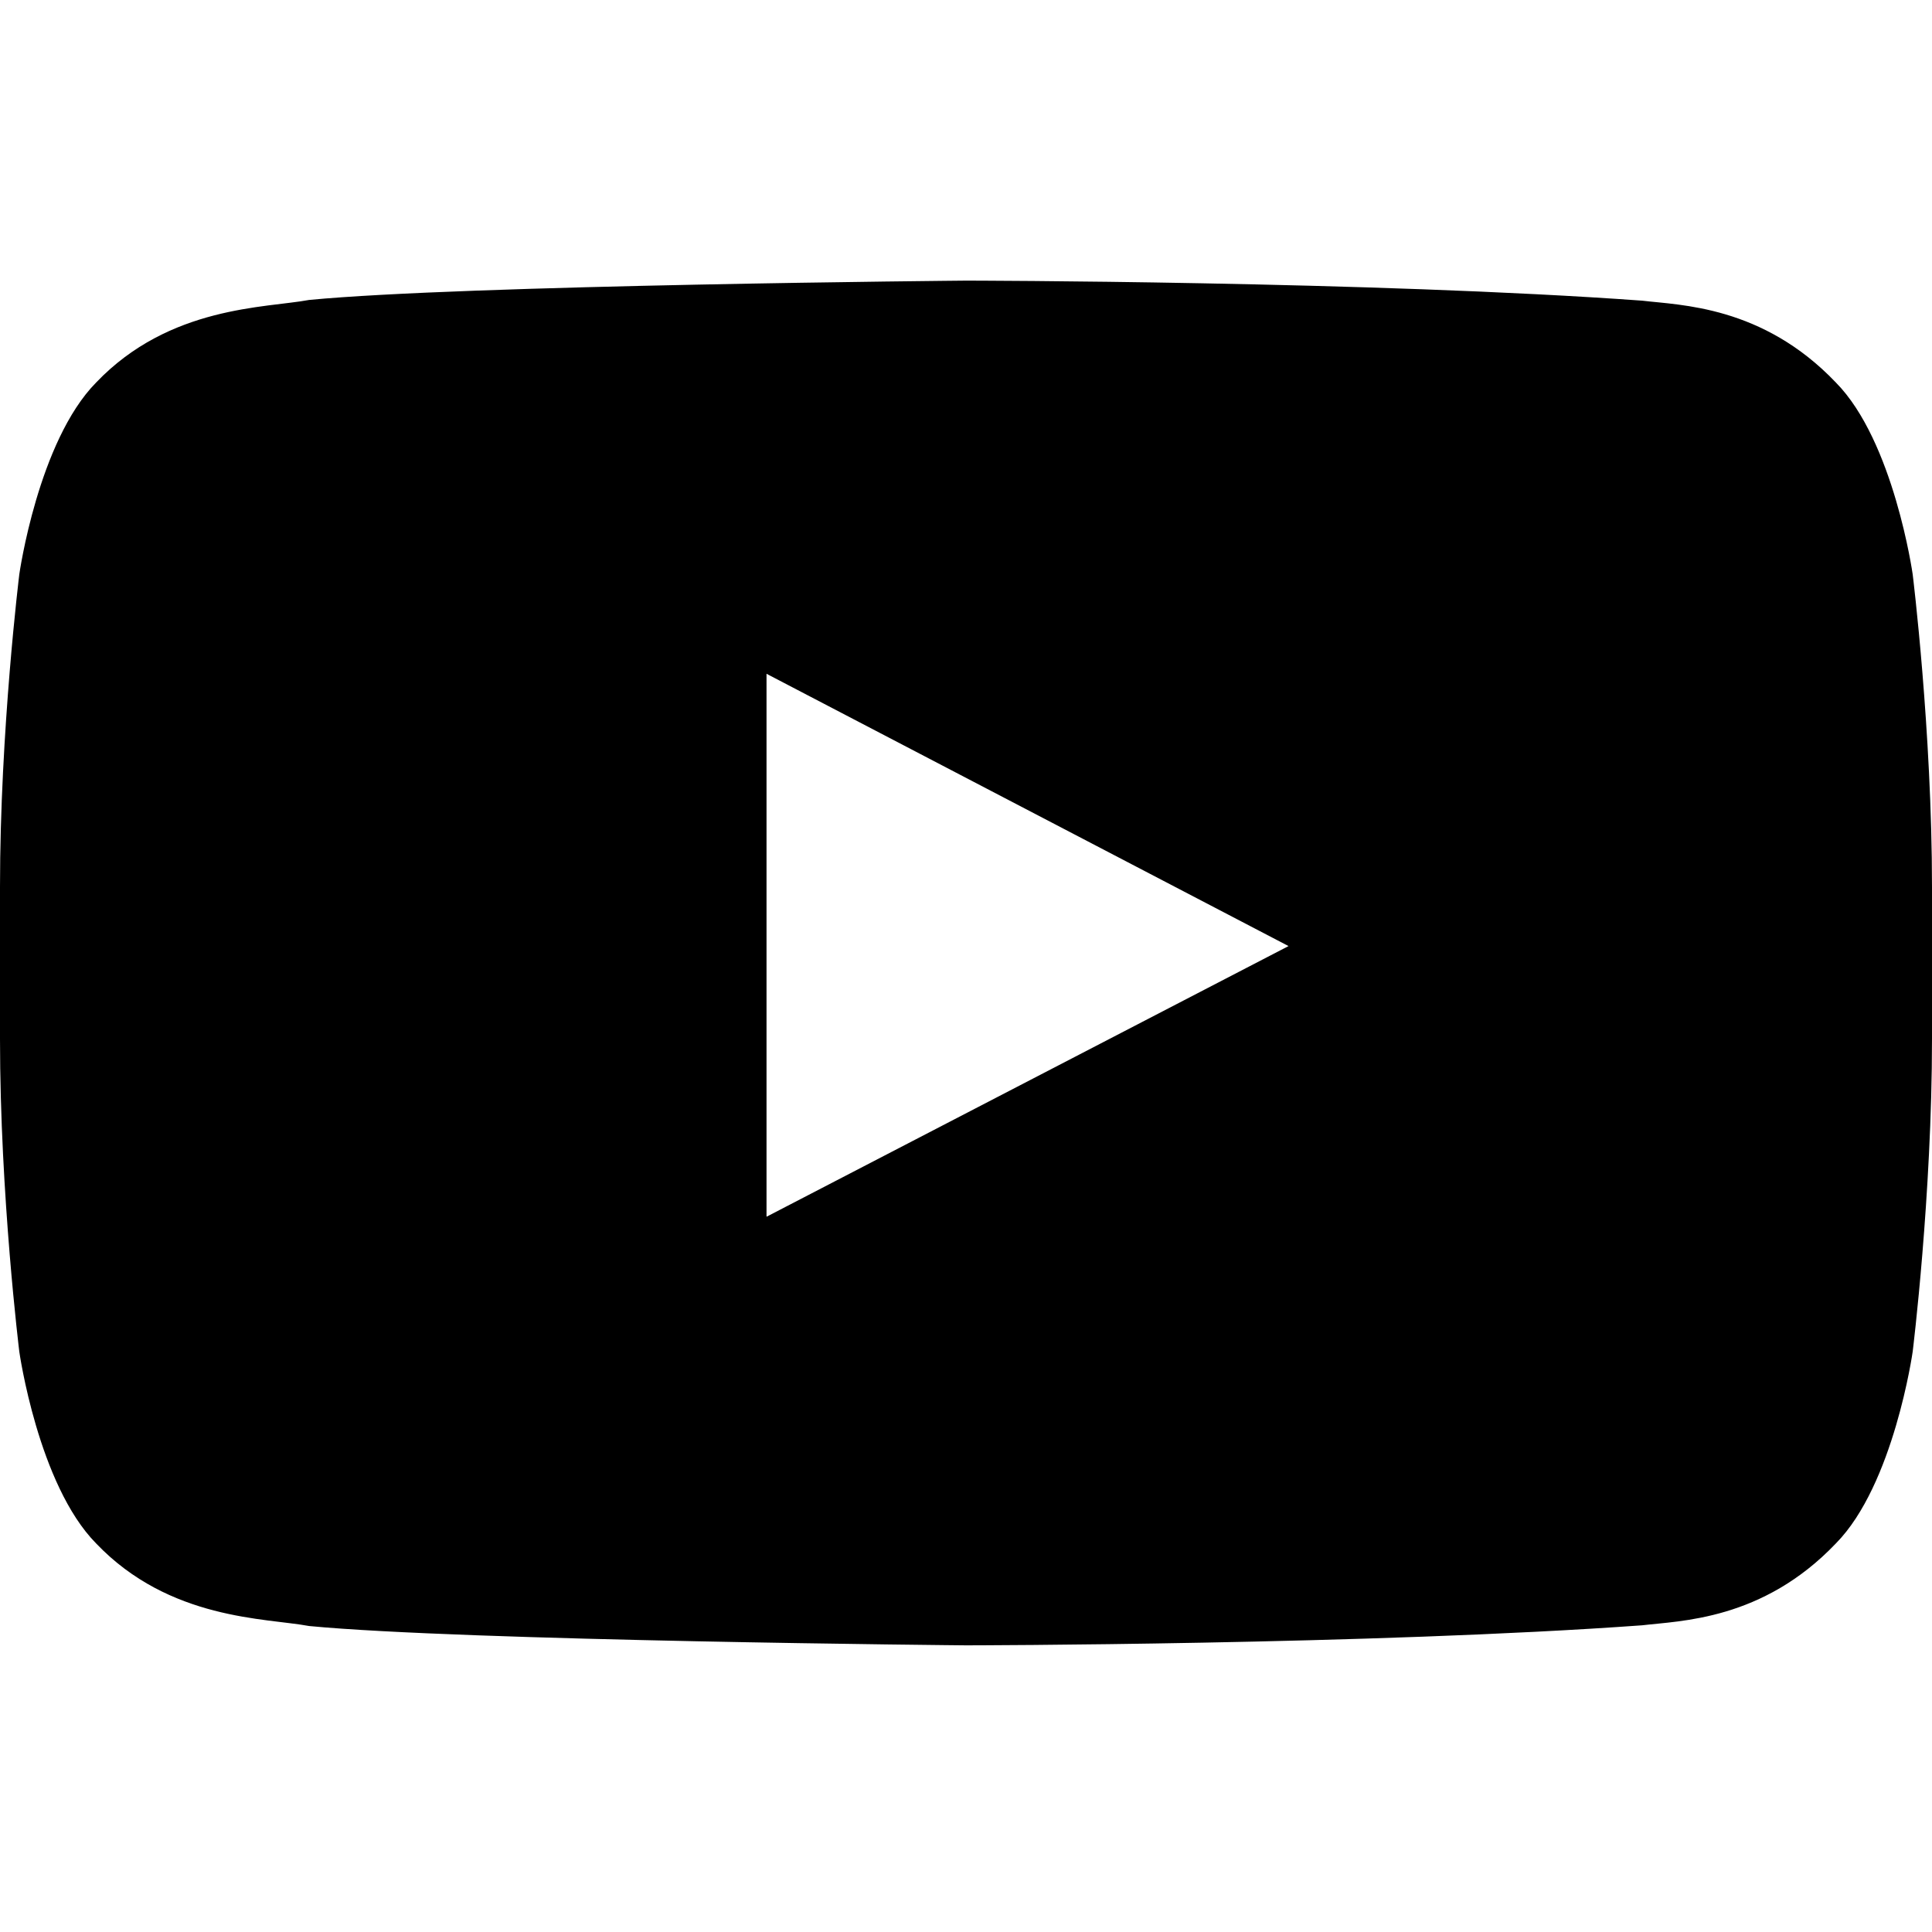
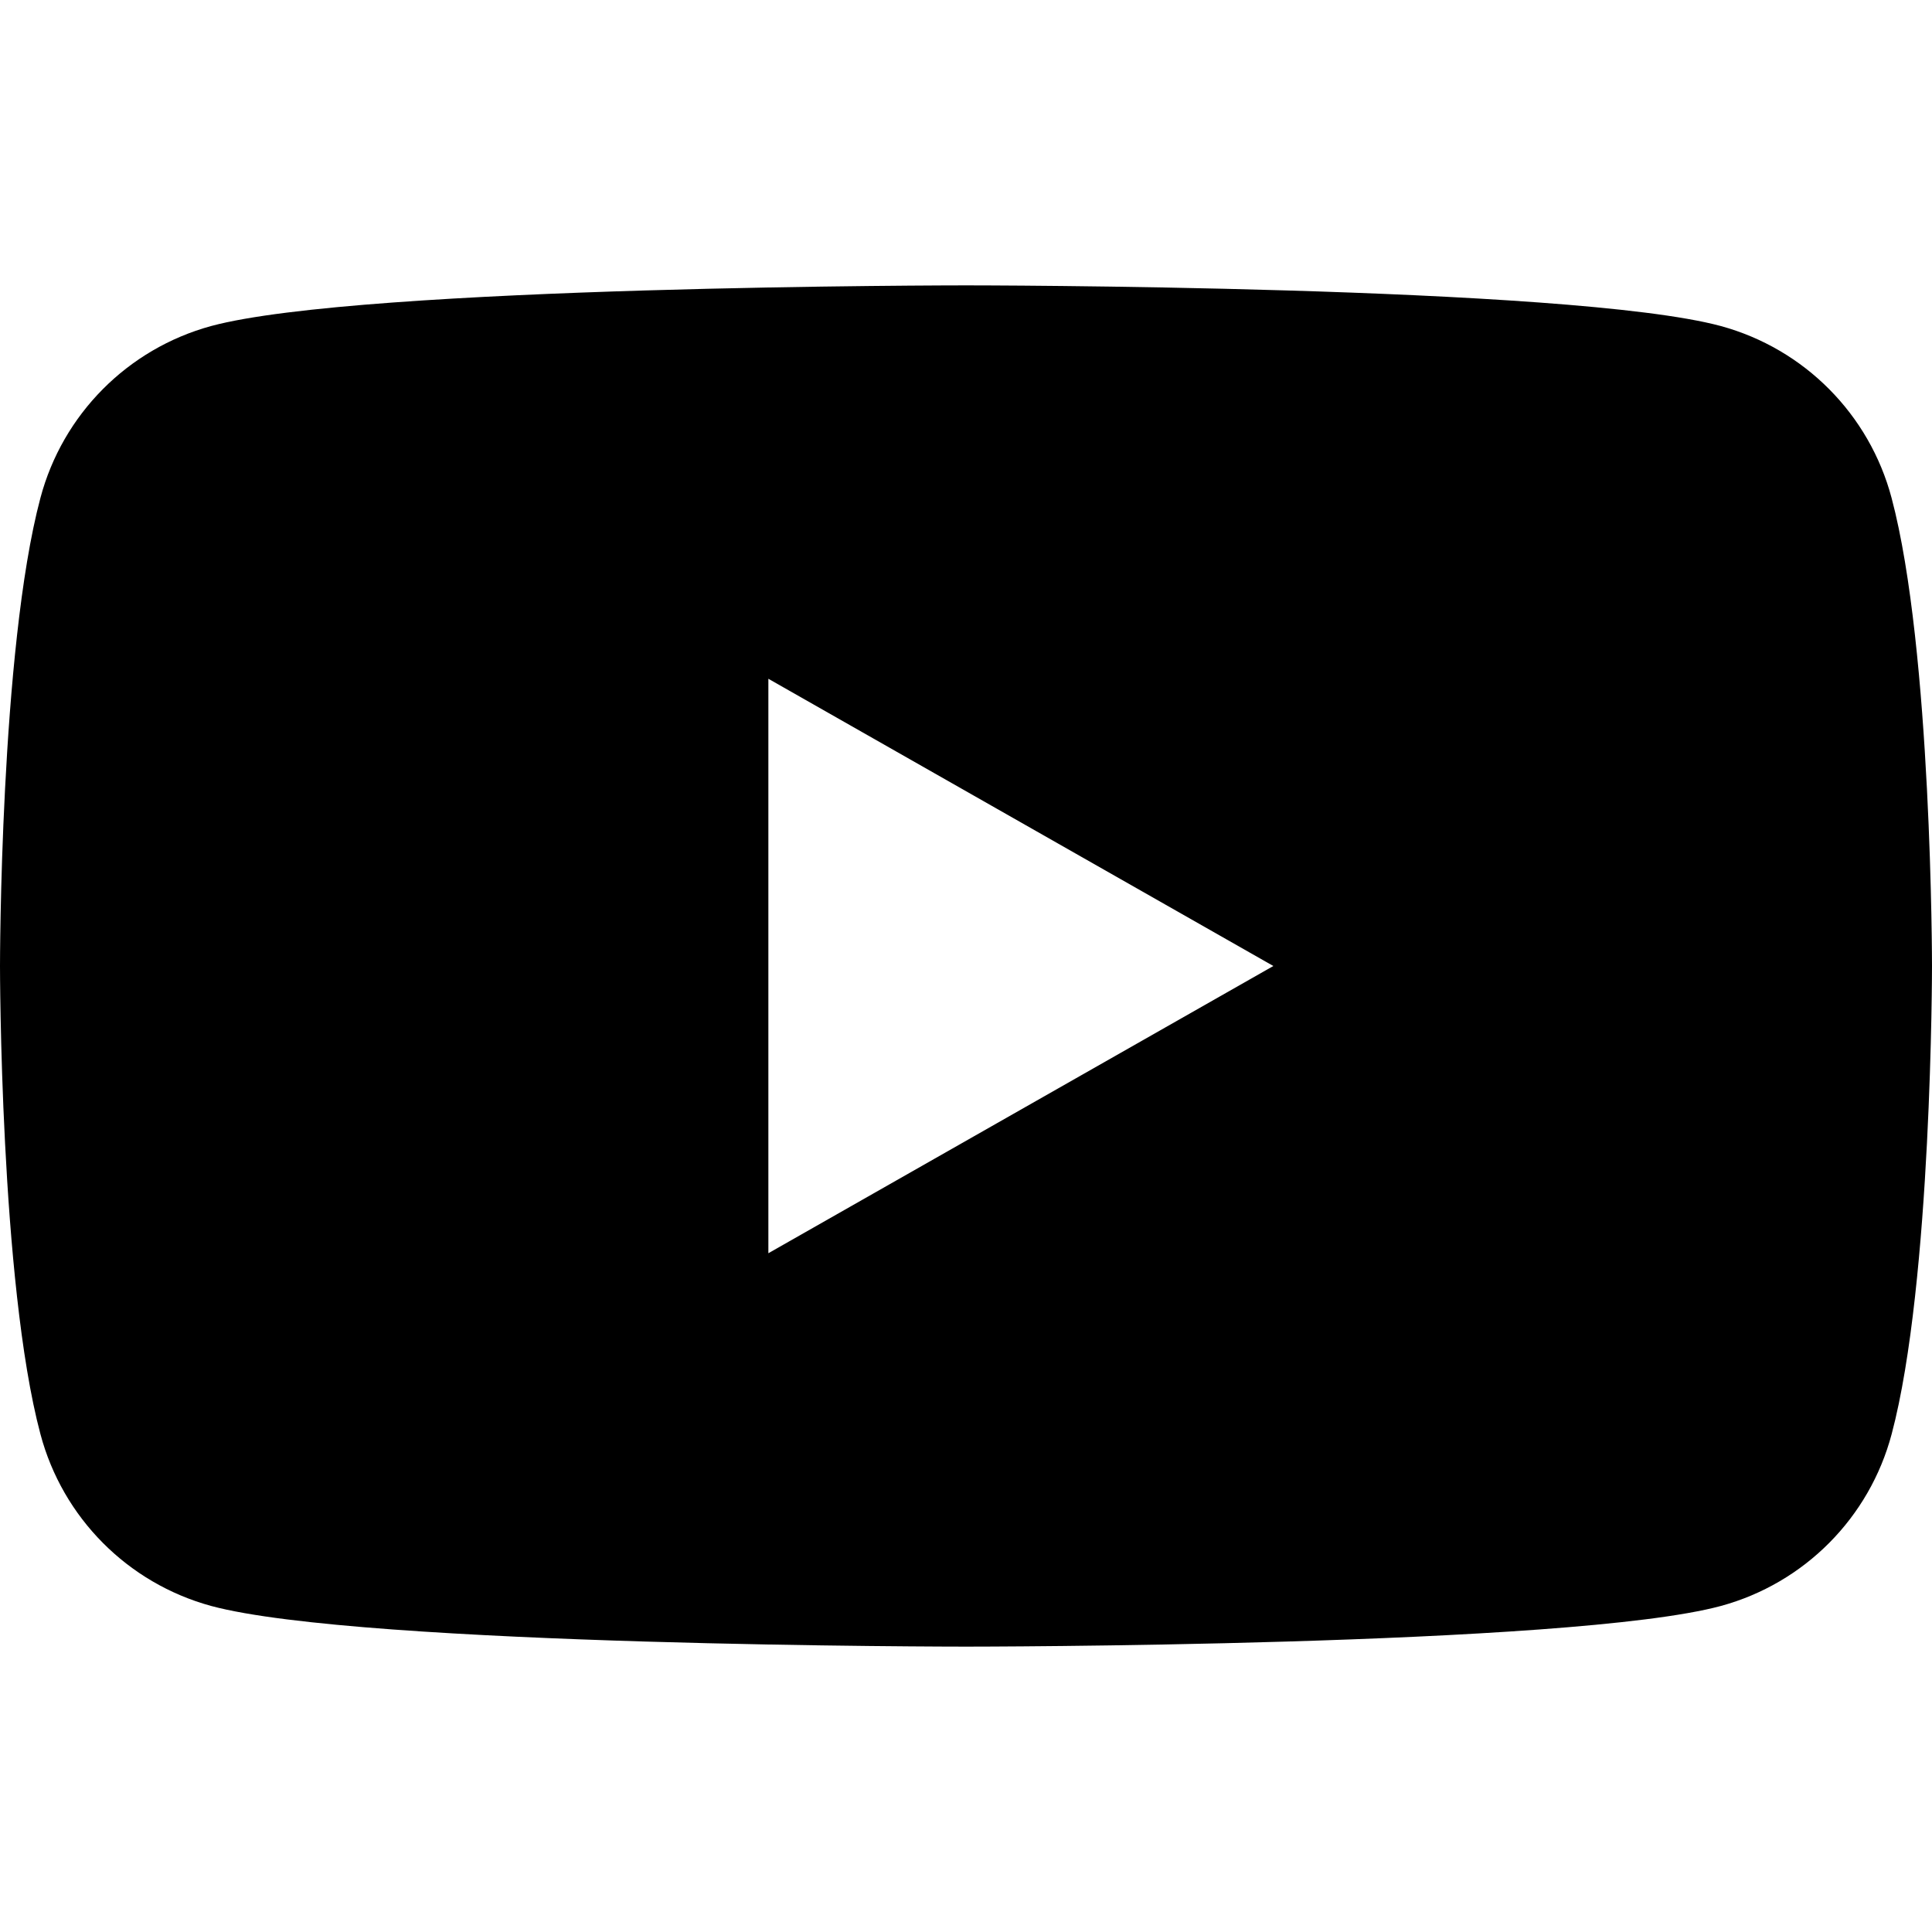
- <svg xmlns="http://www.w3.org/2000/svg" viewBox="0 0 16 16" fill-rule="evenodd" clip-rule="evenodd" stroke-linejoin="round" stroke-miterlimit="1.414">
-   <path d="M0 7.345c0-1.294.16-2.59.16-2.59s.156-1.1.636-1.587c.608-.637 1.408-.617 1.764-.684C3.84 2.36 8 2.324 8 2.324s3.362.004 5.6.166c.314.038.996.04 1.604.678.48.486.636 1.588.636 1.588S16 6.05 16 7.346v1.258c0 1.296-.16 2.59-.16 2.59s-.156 1.102-.636 1.588c-.608.638-1.29.64-1.604.678-2.238.162-5.6.166-5.6.166s-4.16-.037-5.44-.16c-.356-.067-1.156-.047-1.764-.684-.48-.487-.636-1.587-.636-1.587S0 9.9 0 8.605v-1.26zm6.348 2.73V5.58l4.323 2.255-4.32 2.24h-.002z" />
+ <svg xmlns="http://www.w3.org/2000/svg" role="img" viewBox="0 0 24 24">
+   <path d="M23.498 6.186a3.016 3.016 0 0 0-2.122-2.136C19.505 3.545 12 3.545 12 3.545s-7.505 0-9.377.505A3.017 3.017 0 0 0 .502 6.186C0 8.07 0 12 0 12s0 3.93.502 5.814a3.016 3.016 0 0 0 2.122 2.136c1.871.505 9.376.505 9.376.505s7.505 0 9.377-.505a3.015 3.015 0 0 0 2.122-2.136C24 15.93 24 12 24 12s0-3.93-.502-5.814zM9.545 15.568V8.432L15.818 12l-6.273 3.568z" />
</svg>
